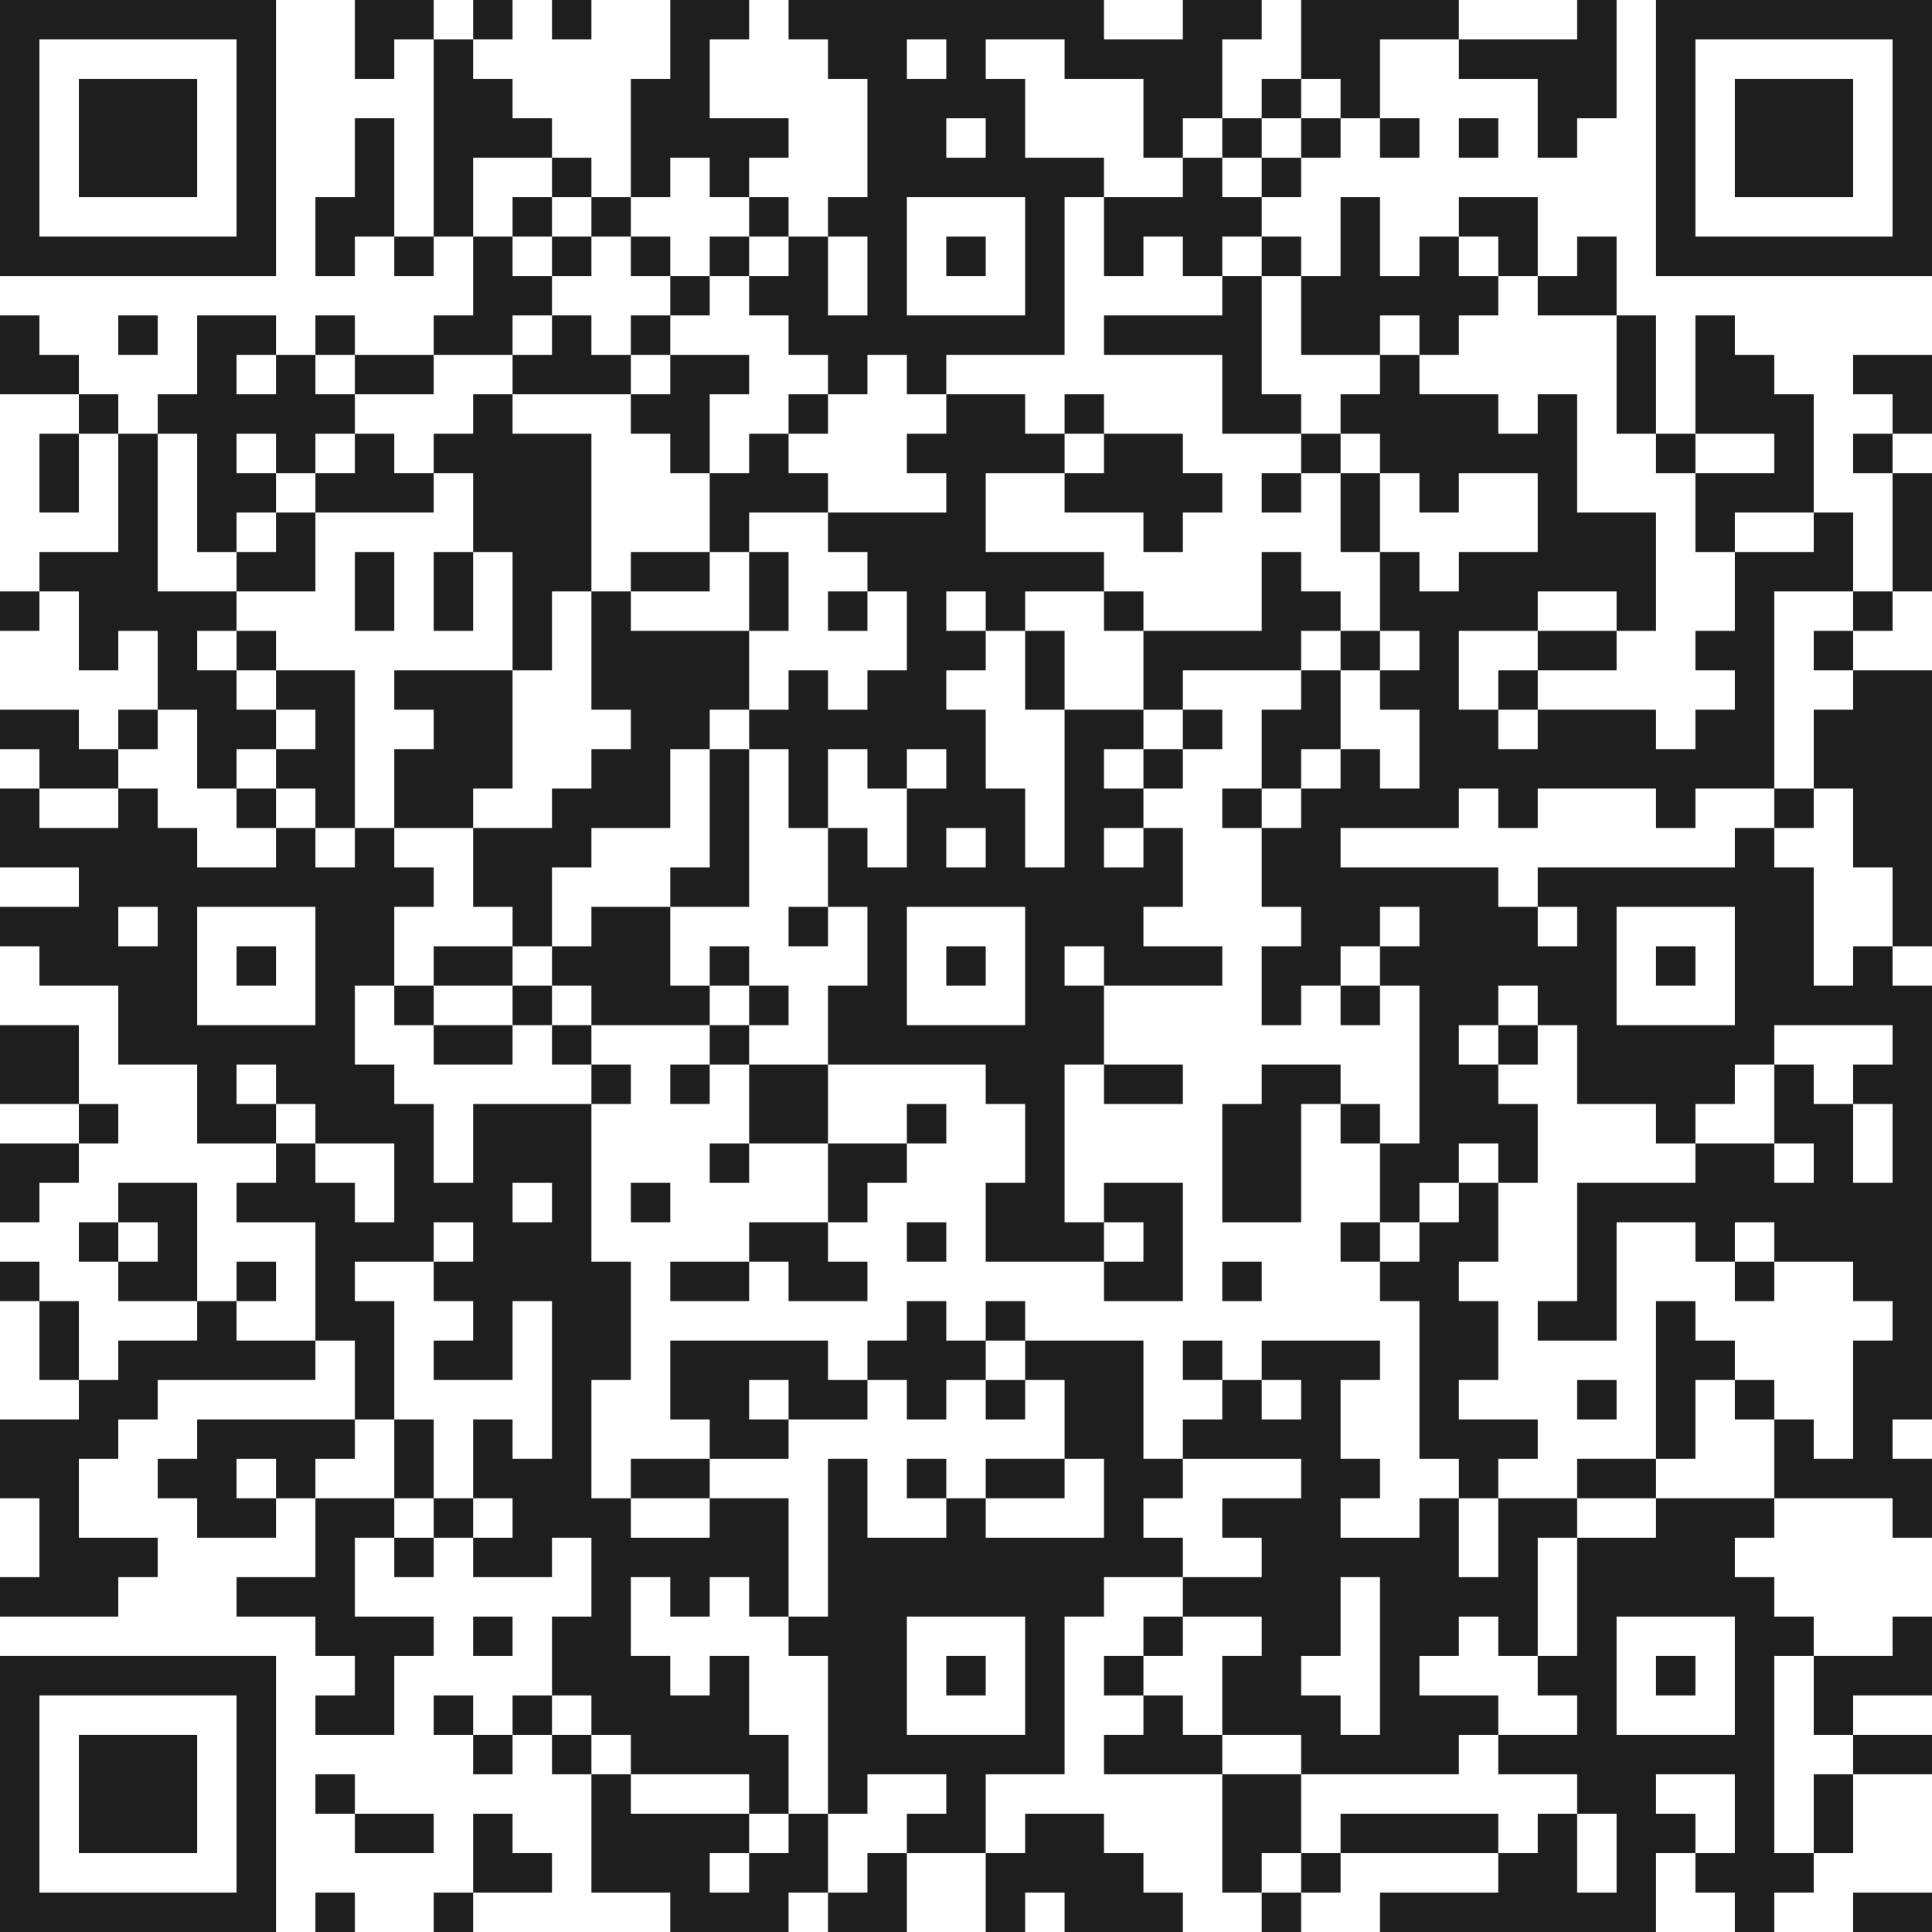
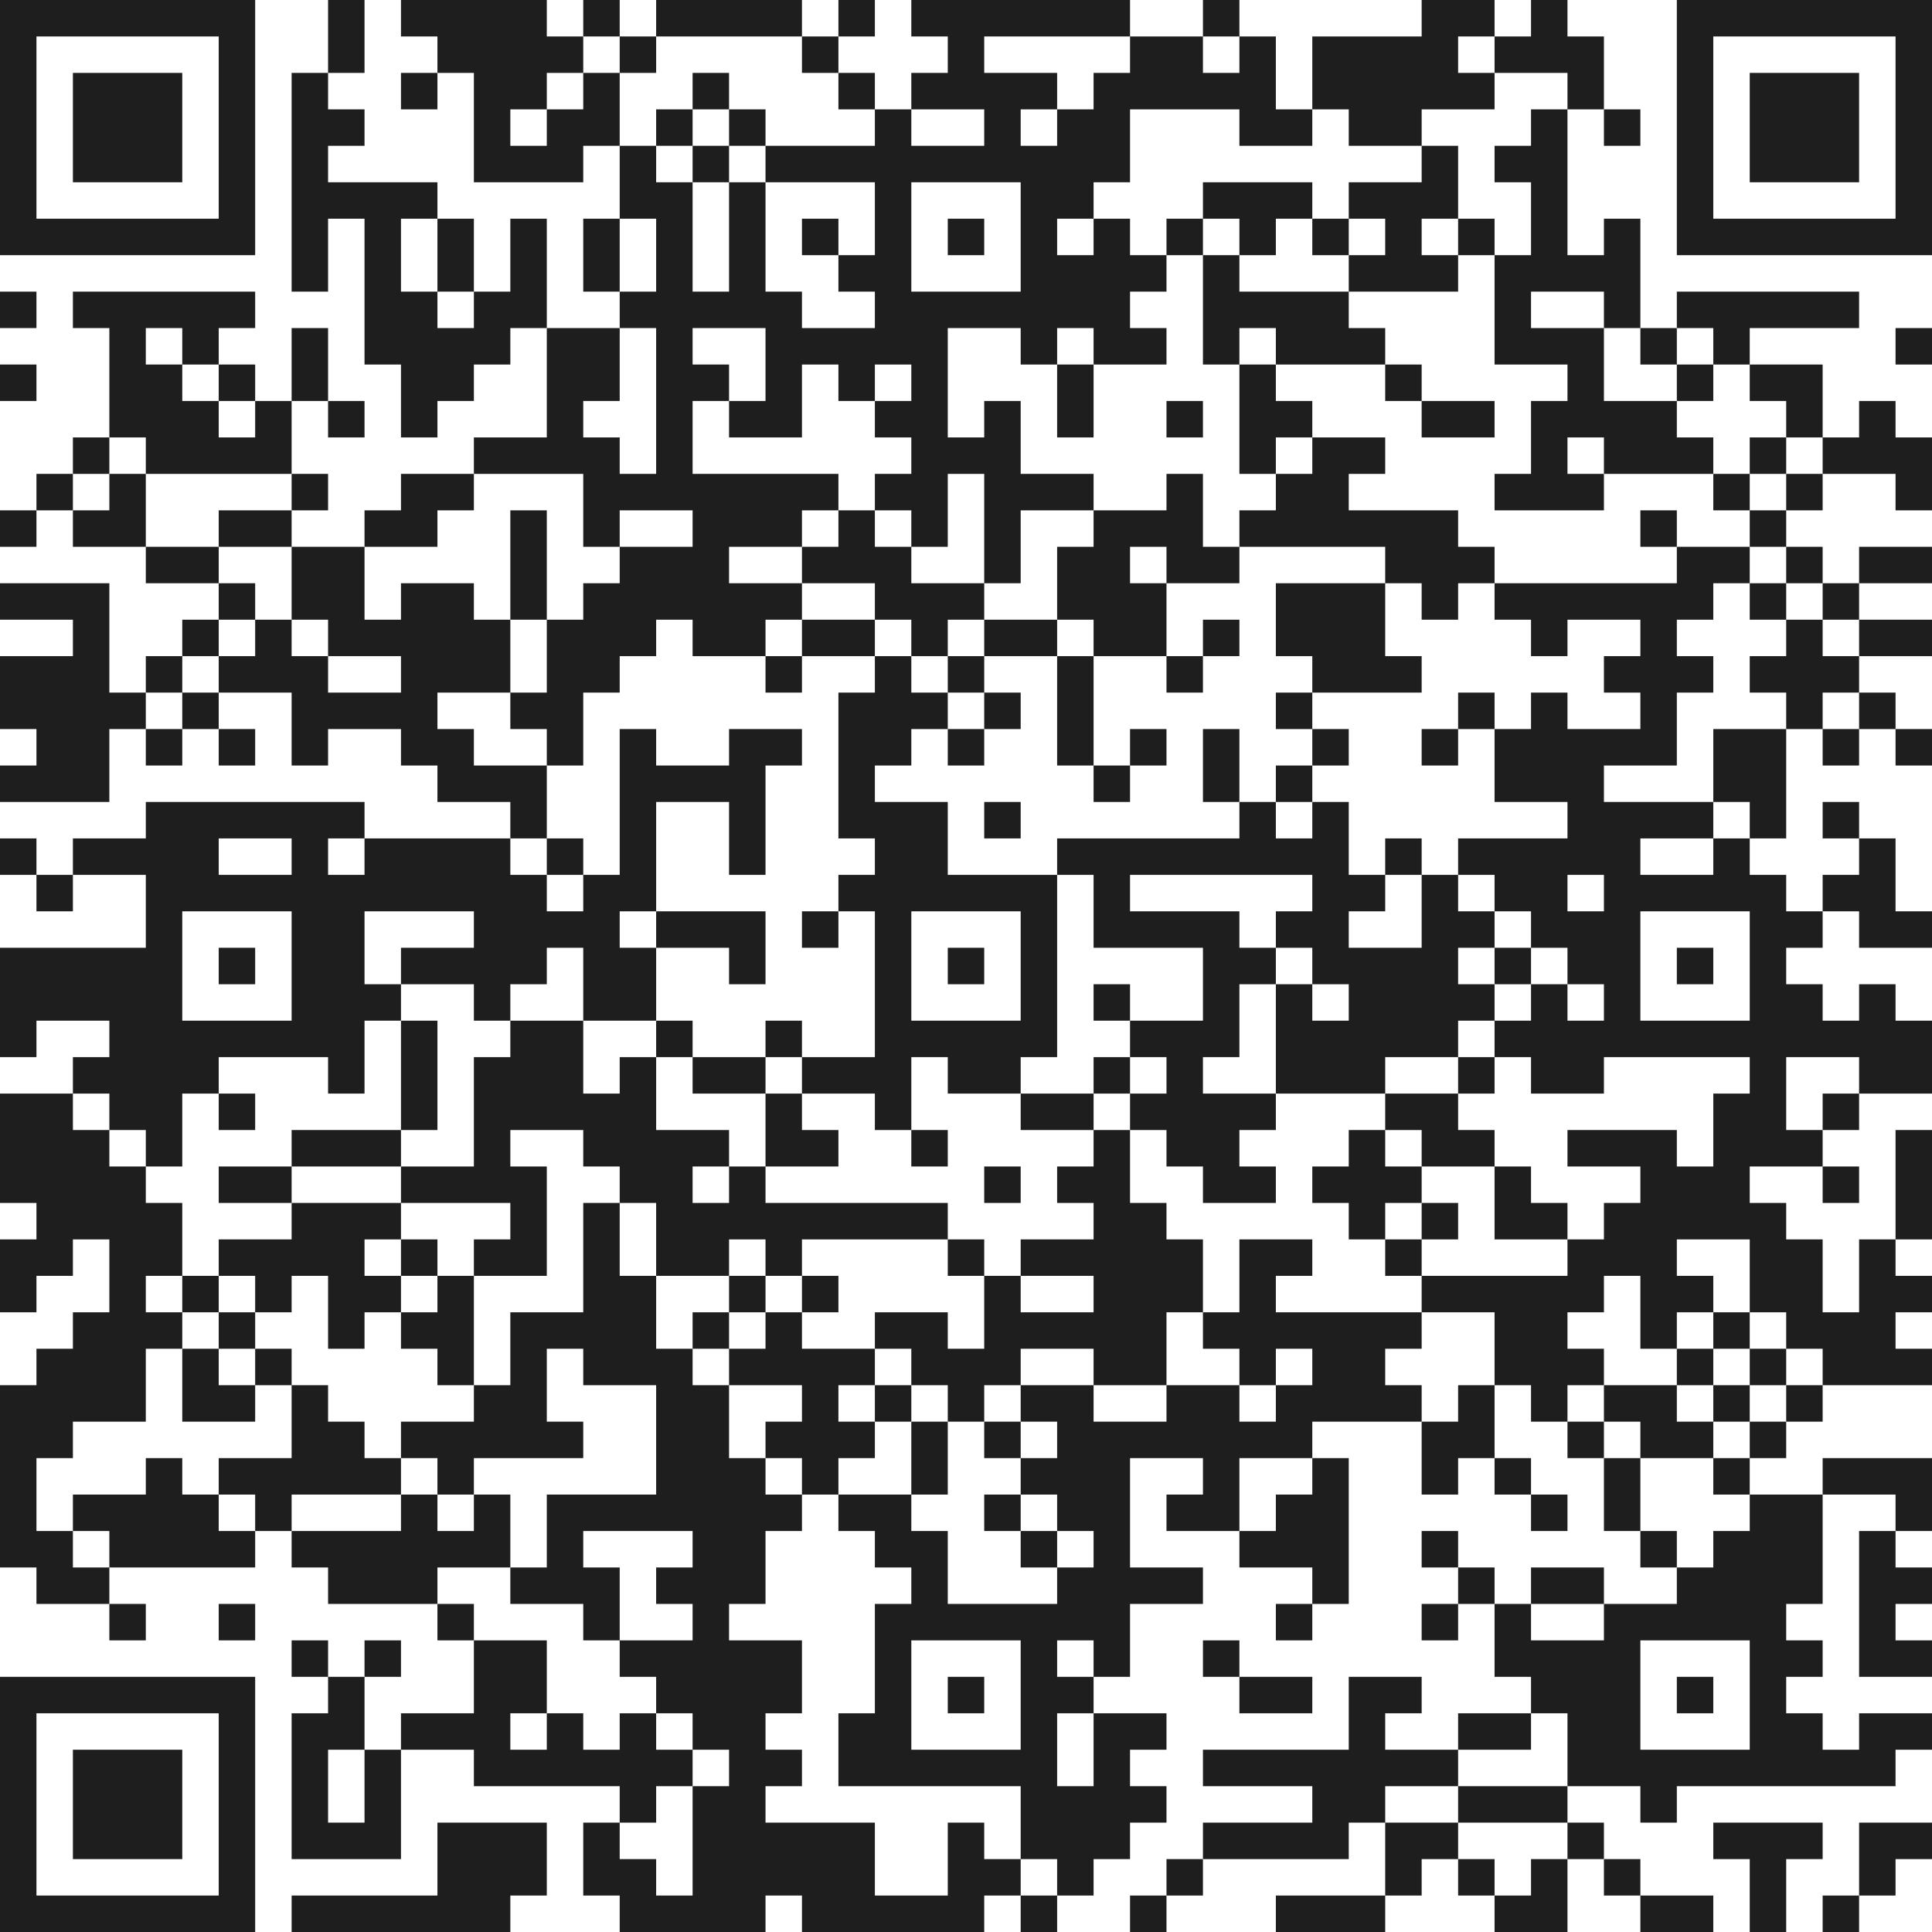
- <svg xmlns="http://www.w3.org/2000/svg" width="196" height="196" class="segno">
-   <path transform="scale(4)" class="qrline" stroke="#1e1e1e" d="M0 0.5h7m2 0h2m1 0h1m1 0h1m2 0h2m1 0h8m2 0h2m1 0h4m3 0h1m1 0h7m-49 1h1m5 0h1m2 0h1m1 0h1m5 0h1m3 0h2m1 0h1m2 0h4m2 0h2m2 0h4m1 0h1m5 0h1m-49 1h1m1 0h3m1 0h1m4 0h2m3 0h2m4 0h4m3 0h2m1 0h1m1 0h1m4 0h2m1 0h1m1 0h3m1 0h1m-49 1h1m1 0h3m1 0h1m2 0h1m1 0h3m2 0h4m2 0h2m1 0h1m3 0h1m1 0h1m1 0h1m1 0h1m1 0h1m1 0h1m2 0h1m1 0h3m1 0h1m-49 1h1m1 0h3m1 0h1m2 0h1m1 0h1m2 0h1m1 0h1m1 0h1m3 0h6m2 0h1m1 0h1m9 0h1m1 0h3m1 0h1m-49 1h1m5 0h1m1 0h2m1 0h1m1 0h1m1 0h1m3 0h1m1 0h2m3 0h1m1 0h4m2 0h1m2 0h2m3 0h1m5 0h1m-49 1h7m1 0h1m1 0h1m1 0h1m1 0h1m1 0h1m1 0h1m1 0h1m1 0h1m1 0h1m1 0h1m1 0h1m1 0h1m1 0h1m1 0h1m1 0h1m1 0h1m1 0h1m1 0h7m-37 1h2m3 0h1m1 0h2m1 0h1m3 0h1m4 0h1m1 0h5m1 0h2m-41 1h1m2 0h1m1 0h2m1 0h1m2 0h2m1 0h1m1 0h1m3 0h7m1 0h4m1 0h2m1 0h1m4 0h1m1 0h1m-44 1h2m3 0h1m1 0h1m1 0h2m2 0h3m1 0h2m2 0h1m1 0h1m7 0h1m3 0h1m5 0h1m1 0h2m2 0h2m-47 1h1m1 0h5m3 0h1m3 0h2m2 0h1m3 0h2m1 0h1m3 0h2m1 0h4m1 0h1m1 0h1m1 0h3m2 0h1m-48 1h1m1 0h1m1 0h1m1 0h1m1 0h1m1 0h4m2 0h1m1 0h1m3 0h4m1 0h2m3 0h1m1 0h5m2 0h1m2 0h1m1 0h1m-47 1h1m1 0h1m1 0h2m1 0h3m1 0h3m3 0h3m3 0h1m2 0h4m1 0h1m1 0h1m1 0h1m2 0h1m3 0h3m2 0h1m-46 1h1m1 0h1m1 0h1m4 0h3m3 0h1m2 0h4m4 0h1m4 0h1m4 0h3m1 0h1m2 0h1m1 0h1m-48 1h3m2 0h2m1 0h1m1 0h1m1 0h2m1 0h2m1 0h1m2 0h6m4 0h1m2 0h1m1 0h5m2 0h3m1 0h1m-49 1h1m1 0h4m3 0h1m1 0h1m1 0h1m1 0h1m3 0h1m1 0h1m1 0h1m1 0h1m2 0h1m3 0h2m1 0h4m2 0h1m2 0h1m2 0h1m-46 1h1m1 0h1m1 0h1m6 0h1m1 0h4m4 0h2m1 0h1m2 0h4m1 0h1m1 0h1m2 0h2m2 0h2m1 0h1m-43 1h2m1 0h2m1 0h3m2 0h4m1 0h1m1 0h2m2 0h1m2 0h1m3 0h1m1 0h2m1 0h1m5 0h1m2 0h2m-49 1h2m1 0h1m1 0h2m1 0h1m2 0h2m3 0h2m1 0h6m2 0h2m1 0h1m1 0h2m2 0h2m1 0h3m1 0h2m1 0h3m-48 1h2m2 0h1m1 0h2m1 0h3m2 0h2m1 0h1m1 0h1m1 0h1m1 0h1m2 0h1m1 0h1m2 0h1m1 0h1m1 0h9m1 0h3m-49 1h1m2 0h1m2 0h1m1 0h1m1 0h2m2 0h3m1 0h1m1 0h1m2 0h3m1 0h2m2 0h1m1 0h4m1 0h1m3 0h1m2 0h1m1 0h2m-49 1h5m2 0h1m1 0h1m2 0h3m3 0h1m2 0h1m1 0h1m1 0h1m1 0h1m1 0h1m2 0h2m10 0h1m2 0h2m-47 1h9m1 0h2m3 0h2m2 0h9m2 0h6m1 0h7m2 0h1m-49 1h3m1 0h1m3 0h2m3 0h1m1 0h2m3 0h1m1 0h1m3 0h3m4 0h2m1 0h3m1 0h1m3 0h2m2 0h1m-48 1h4m1 0h1m1 0h2m1 0h2m1 0h3m1 0h1m3 0h1m1 0h1m1 0h1m1 0h3m1 0h2m1 0h6m1 0h1m1 0h2m1 0h1m-45 1h2m3 0h1m1 0h1m2 0h1m1 0h3m1 0h1m1 0h2m3 0h2m4 0h1m1 0h1m1 0h2m1 0h2m3 0h5m-49 1h2m1 0h6m2 0h2m1 0h1m3 0h1m2 0h7m8 0h1m1 0h1m1 0h5m3 0h1m-49 1h2m3 0h1m1 0h3m5 0h1m1 0h1m1 0h2m4 0h2m1 0h2m2 0h2m2 0h2m2 0h4m1 0h1m1 0h2m-47 1h1m2 0h2m1 0h3m1 0h3m4 0h2m2 0h1m2 0h1m4 0h2m1 0h1m1 0h3m3 0h1m2 0h2m1 0h1m-49 1h2m5 0h1m2 0h1m1 0h3m3 0h1m2 0h2m3 0h1m4 0h2m2 0h2m1 0h1m4 0h2m1 0h1m1 0h1m-49 1h1m2 0h2m1 0h3m1 0h3m1 0h1m1 0h1m4 0h1m3 0h2m1 0h2m1 0h2m2 0h1m1 0h1m2 0h9m-47 1h1m1 0h1m3 0h3m1 0h3m4 0h2m2 0h1m1 0h3m1 0h1m4 0h1m1 0h2m2 0h1m2 0h1m1 0h4m-49 1h1m2 0h2m1 0h1m1 0h1m2 0h5m1 0h2m1 0h2m6 0h2m1 0h1m3 0h2m3 0h1m3 0h1m2 0h2m-48 1h1m3 0h1m2 0h2m2 0h1m1 0h2m7 0h1m1 0h1m10 0h2m1 0h2m1 0h1m5 0h1m-48 1h1m1 0h5m1 0h1m1 0h2m1 0h2m1 0h4m1 0h3m1 0h3m1 0h1m1 0h3m1 0h2m4 0h2m3 0h2m-47 1h2m5 0h1m4 0h1m2 0h2m1 0h2m1 0h1m1 0h1m1 0h2m2 0h1m1 0h1m2 0h1m3 0h1m1 0h1m1 0h1m2 0h2m-49 1h3m2 0h4m1 0h1m1 0h1m1 0h1m3 0h2m7 0h2m1 0h4m2 0h3m3 0h1m2 0h1m1 0h1m-48 1h2m2 0h2m1 0h1m2 0h1m1 0h3m1 0h2m3 0h1m1 0h1m1 0h2m1 0h2m3 0h2m2 0h1m2 0h2m3 0h4m-48 1h1m3 0h2m1 0h2m1 0h1m1 0h3m2 0h2m1 0h1m2 0h1m3 0h1m2 0h3m2 0h1m1 0h2m2 0h3m3 0h1m-48 1h3m4 0h1m1 0h1m1 0h2m1 0h5m1 0h9m2 0h5m1 0h1m1 0h4m-44 1h3m3 0h3m6 0h1m1 0h1m1 0h1m1 0h7m2 0h4m1 0h4m1 0h5m-37 1h3m1 0h1m1 0h2m4 0h3m3 0h1m2 0h1m2 0h2m1 0h2m1 0h1m1 0h1m3 0h2m2 0h1m-49 1h7m2 0h1m4 0h3m1 0h1m2 0h2m1 0h1m1 0h1m1 0h1m2 0h2m2 0h1m3 0h2m1 0h1m1 0h1m1 0h3m-49 1h1m5 0h1m1 0h2m1 0h1m1 0h1m1 0h4m2 0h2m3 0h1m2 0h1m1 0h3m1 0h3m2 0h1m3 0h1m1 0h1m-47 1h1m1 0h3m1 0h1m5 0h1m1 0h1m1 0h4m1 0h6m1 0h3m2 0h4m1 0h7m2 0h2m-49 1h1m1 0h3m1 0h1m1 0h1m6 0h1m3 0h1m1 0h1m2 0h1m6 0h2m7 0h2m2 0h1m1 0h1m-47 1h1m1 0h3m1 0h1m2 0h2m1 0h1m2 0h4m1 0h1m2 0h2m1 0h2m3 0h2m1 0h4m1 0h1m1 0h2m1 0h1m1 0h1m-47 1h1m5 0h1m5 0h2m1 0h3m1 0h2m1 0h1m2 0h4m2 0h1m1 0h1m4 0h2m1 0h1m1 0h3m-46 1h7m1 0h1m2 0h1m5 0h3m1 0h2m2 0h1m1 0h3m2 0h1m2 0h7m2 0h1m2 0h2" />
+ <svg xmlns="http://www.w3.org/2000/svg" width="212" height="212" class="segno">
+   <path transform="scale(4)" class="qrline" stroke="#1e1e1e" d="M0 0.5h7m2 0h1m1 0h4m1 0h1m1 0h4m1 0h1m1 0h6m2 0h1m5 0h2m1 0h1m3 0h7m-53 1h1m5 0h1m2 0h1m2 0h4m1 0h1m4 0h1m3 0h1m4 0h2m1 0h1m1 0h4m1 0h3m2 0h1m5 0h1m-53 1h1m1 0h3m1 0h1m1 0h1m2 0h1m1 0h2m1 0h1m2 0h1m3 0h1m1 0h4m1 0h5m1 0h5m2 0h1m2 0h1m1 0h3m1 0h1m-53 1h1m1 0h3m1 0h1m1 0h2m3 0h1m1 0h2m1 0h1m1 0h1m3 0h1m2 0h1m1 0h2m3 0h2m1 0h2m3 0h1m1 0h1m1 0h1m1 0h3m1 0h1m-53 1h1m1 0h3m1 0h1m1 0h1m4 0h3m1 0h1m1 0h1m1 0h10m8 0h1m1 0h2m3 0h1m1 0h3m1 0h1m-53 1h1m5 0h1m1 0h4m5 0h2m1 0h1m3 0h1m3 0h2m3 0h3m1 0h3m2 0h1m3 0h1m5 0h1m-53 1h7m1 0h1m1 0h1m1 0h1m1 0h1m1 0h1m1 0h1m1 0h1m1 0h1m1 0h1m1 0h1m1 0h1m1 0h1m1 0h1m1 0h1m1 0h1m1 0h1m1 0h1m1 0h1m1 0h1m1 0h7m-45 1h1m1 0h1m1 0h1m1 0h1m1 0h1m1 0h1m1 0h1m2 0h2m3 0h4m1 0h1m3 0h3m1 0h4m-45 1h1m1 0h5m3 0h2m1 0h2m2 0h5m2 0h7m2 0h4m4 0h1m2 0h1m1 0h5m-48 1h1m1 0h1m2 0h1m1 0h4m1 0h2m1 0h1m2 0h5m2 0h1m1 0h2m1 0h1m1 0h3m3 0h3m1 0h1m1 0h1m4 0h1m-53 1h1m2 0h2m1 0h1m1 0h1m2 0h2m2 0h2m1 0h2m1 0h1m1 0h1m1 0h1m3 0h1m4 0h1m3 0h1m4 0h1m2 0h1m1 0h2m-47 1h3m1 0h1m1 0h1m1 0h1m3 0h1m2 0h1m1 0h2m2 0h2m1 0h1m1 0h1m2 0h1m1 0h2m3 0h2m1 0h4m3 0h1m1 0h1m-50 1h1m1 0h4m5 0h4m1 0h1m6 0h3m6 0h1m1 0h2m4 0h1m1 0h3m1 0h1m1 0h3m-52 1h1m1 0h1m4 0h1m2 0h2m3 0h7m1 0h2m1 0h3m2 0h1m2 0h2m4 0h3m3 0h1m1 0h1m2 0h1m-53 1h1m1 0h2m2 0h2m2 0h2m2 0h1m1 0h1m2 0h3m1 0h1m1 0h1m1 0h1m2 0h3m1 0h6m5 0h1m2 0h1m-45 1h2m2 0h2m4 0h1m2 0h3m2 0h3m2 0h1m1 0h2m1 0h2m4 0h3m5 0h2m1 0h1m1 0h2m-53 1h3m3 0h1m1 0h2m1 0h2m1 0h1m1 0h6m2 0h3m2 0h3m3 0h3m1 0h1m1 0h6m1 0h1m1 0h1m-49 1h1m2 0h1m1 0h1m1 0h5m1 0h3m1 0h2m1 0h2m1 0h1m1 0h2m1 0h2m1 0h1m1 0h3m4 0h1m2 0h1m3 0h1m1 0h2m-53 1h3m1 0h1m1 0h3m2 0h3m1 0h2m4 0h1m2 0h1m1 0h1m2 0h1m2 0h1m3 0h3m5 0h3m1 0h3m-51 1h4m1 0h1m2 0h4m2 0h2m7 0h3m1 0h1m1 0h1m5 0h1m4 0h1m1 0h1m2 0h1m3 0h1m1 0h1m-51 1h2m1 0h1m1 0h1m1 0h1m2 0h2m2 0h1m1 0h1m2 0h2m1 0h2m1 0h1m2 0h1m1 0h1m1 0h1m2 0h1m2 0h1m1 0h5m1 0h2m1 0h1m1 0h1m-53 1h3m9 0h3m2 0h4m2 0h1m6 0h1m2 0h1m1 0h1m5 0h3m3 0h2m-45 1h6m4 0h1m2 0h1m2 0h1m2 0h3m1 0h1m6 0h1m1 0h1m6 0h4m1 0h1m1 0h1m-51 1h1m1 0h4m2 0h1m1 0h4m1 0h1m1 0h1m2 0h1m3 0h2m3 0h8m1 0h1m1 0h5m2 0h1m3 0h1m-51 1h1m2 0h11m1 0h2m5 0h6m1 0h1m5 0h2m1 0h1m1 0h2m1 0h5m1 0h2m-48 1h1m3 0h2m3 0h4m1 0h3m1 0h1m1 0h1m3 0h1m1 0h4m1 0h2m2 0h2m1 0h3m3 0h2m1 0h2m-53 1h5m1 0h1m1 0h2m1 0h4m1 0h2m2 0h1m3 0h1m1 0h1m1 0h1m4 0h2m1 0h4m1 0h1m1 0h2m1 0h1m1 0h1m-49 1h5m3 0h3m2 0h1m2 0h2m6 0h1m3 0h1m1 0h1m2 0h1m1 0h1m1 0h4m1 0h1m1 0h1m3 0h2m1 0h1m-52 1h1m2 0h7m1 0h1m2 0h2m2 0h1m2 0h1m2 0h5m2 0h3m1 0h5m1 0h12m-51 1h4m3 0h1m1 0h1m1 0h3m1 0h1m1 0h2m1 0h3m1 0h2m2 0h1m1 0h1m2 0h3m2 0h1m1 0h2m4 0h1m2 0h2m-53 1h2m1 0h2m1 0h1m4 0h1m1 0h5m3 0h1m2 0h1m3 0h2m1 0h4m3 0h2m7 0h2m1 0h1m-51 1h3m1 0h1m3 0h3m2 0h1m2 0h4m1 0h2m2 0h1m4 0h1m1 0h2m3 0h1m1 0h2m2 0h3m1 0h3m2 0h1m-53 1h4m2 0h2m3 0h4m2 0h2m1 0h1m6 0h1m1 0h2m2 0h2m1 0h3m2 0h1m3 0h3m2 0h1m1 0h1m-52 1h4m3 0h3m3 0h1m1 0h1m1 0h8m4 0h2m5 0h1m1 0h1m1 0h2m1 0h5m3 0h1m-53 1h2m1 0h2m1 0h4m1 0h1m1 0h2m1 0h1m1 0h2m1 0h1m4 0h1m1 0h5m1 0h2m2 0h1m4 0h3m2 0h2m1 0h1m-52 1h1m2 0h1m1 0h1m1 0h1m1 0h2m1 0h1m3 0h2m2 0h1m1 0h1m4 0h1m2 0h3m1 0h1m4 0h5m1 0h2m1 0h2m1 0h2m-51 1h3m1 0h1m2 0h1m1 0h2m1 0h4m1 0h1m1 0h1m2 0h2m1 0h5m1 0h6m2 0h2m2 0h1m1 0h1m1 0h3m-51 1h3m1 0h1m1 0h1m4 0h1m1 0h1m1 0h3m1 0h4m1 0h3m2 0h2m2 0h1m1 0h2m3 0h3m2 0h1m1 0h1m1 0h3m-53 1h4m1 0h2m1 0h1m4 0h2m3 0h2m2 0h1m1 0h1m1 0h1m1 0h2m2 0h2m1 0h4m1 0h1m1 0h1m1 0h2m1 0h1m1 0h1m-50 1h2m6 0h2m1 0h5m2 0h2m1 0h3m1 0h1m1 0h1m1 0h7m3 0h2m2 0h1m1 0h2m1 0h1m-49 1h1m3 0h1m1 0h5m1 0h1m5 0h3m1 0h1m2 0h1m2 0h3m2 0h1m2 0h1m2 0h1m1 0h1m2 0h1m2 0h1m2 0h3m-53 1h1m1 0h4m1 0h1m3 0h1m1 0h1m1 0h7m1 0h2m2 0h1m1 0h2m1 0h2m1 0h2m5 0h1m1 0h1m3 0h2m2 0h1m-53 1h2m1 0h4m1 0h6m1 0h1m3 0h2m3 0h2m2 0h1m1 0h1m3 0h3m2 0h1m5 0h1m1 0h3m1 0h1m-51 1h2m6 0h3m2 0h3m1 0h3m4 0h1m3 0h4m3 0h1m3 0h1m1 0h2m2 0h4m1 0h2m-50 1h1m2 0h1m5 0h1m3 0h1m2 0h1m4 0h7m4 0h1m3 0h1m1 0h1m2 0h5m2 0h1m-44 1h1m1 0h1m2 0h2m2 0h5m2 0h1m3 0h1m1 0h1m2 0h1m7 0h4m3 0h2m1 0h2m-53 1h7m2 0h1m3 0h2m3 0h4m2 0h1m1 0h1m1 0h2m4 0h2m1 0h2m3 0h3m1 0h1m1 0h1m-49 1h1m5 0h1m1 0h2m1 0h3m1 0h1m1 0h1m1 0h2m2 0h2m3 0h1m1 0h2m5 0h1m2 0h2m1 0h2m3 0h2m1 0h2m-53 1h1m1 0h3m1 0h1m1 0h1m1 0h1m2 0h6m1 0h2m1 0h6m1 0h1m2 0h7m3 0h9m-52 1h1m1 0h3m1 0h1m1 0h1m1 0h1m6 0h1m1 0h2m7 0h4m4 0h2m2 0h3m2 0h1m-46 1h1m1 0h3m1 0h1m1 0h3m1 0h3m1 0h1m2 0h5m2 0h1m1 0h3m2 0h4m1 0h2m3 0h1m3 0h3m1 0h2m-53 1h1m5 0h1m5 0h3m1 0h2m1 0h5m2 0h2m1 0h1m2 0h1m5 0h1m1 0h1m1 0h1m1 0h1m3 0h1m2 0h1m-52 1h7m1 0h6m3 0h4m1 0h5m1 0h1m2 0h1m3 0h3m3 0h2m2 0h2m1 0h1m1 0h1" />
</svg>
